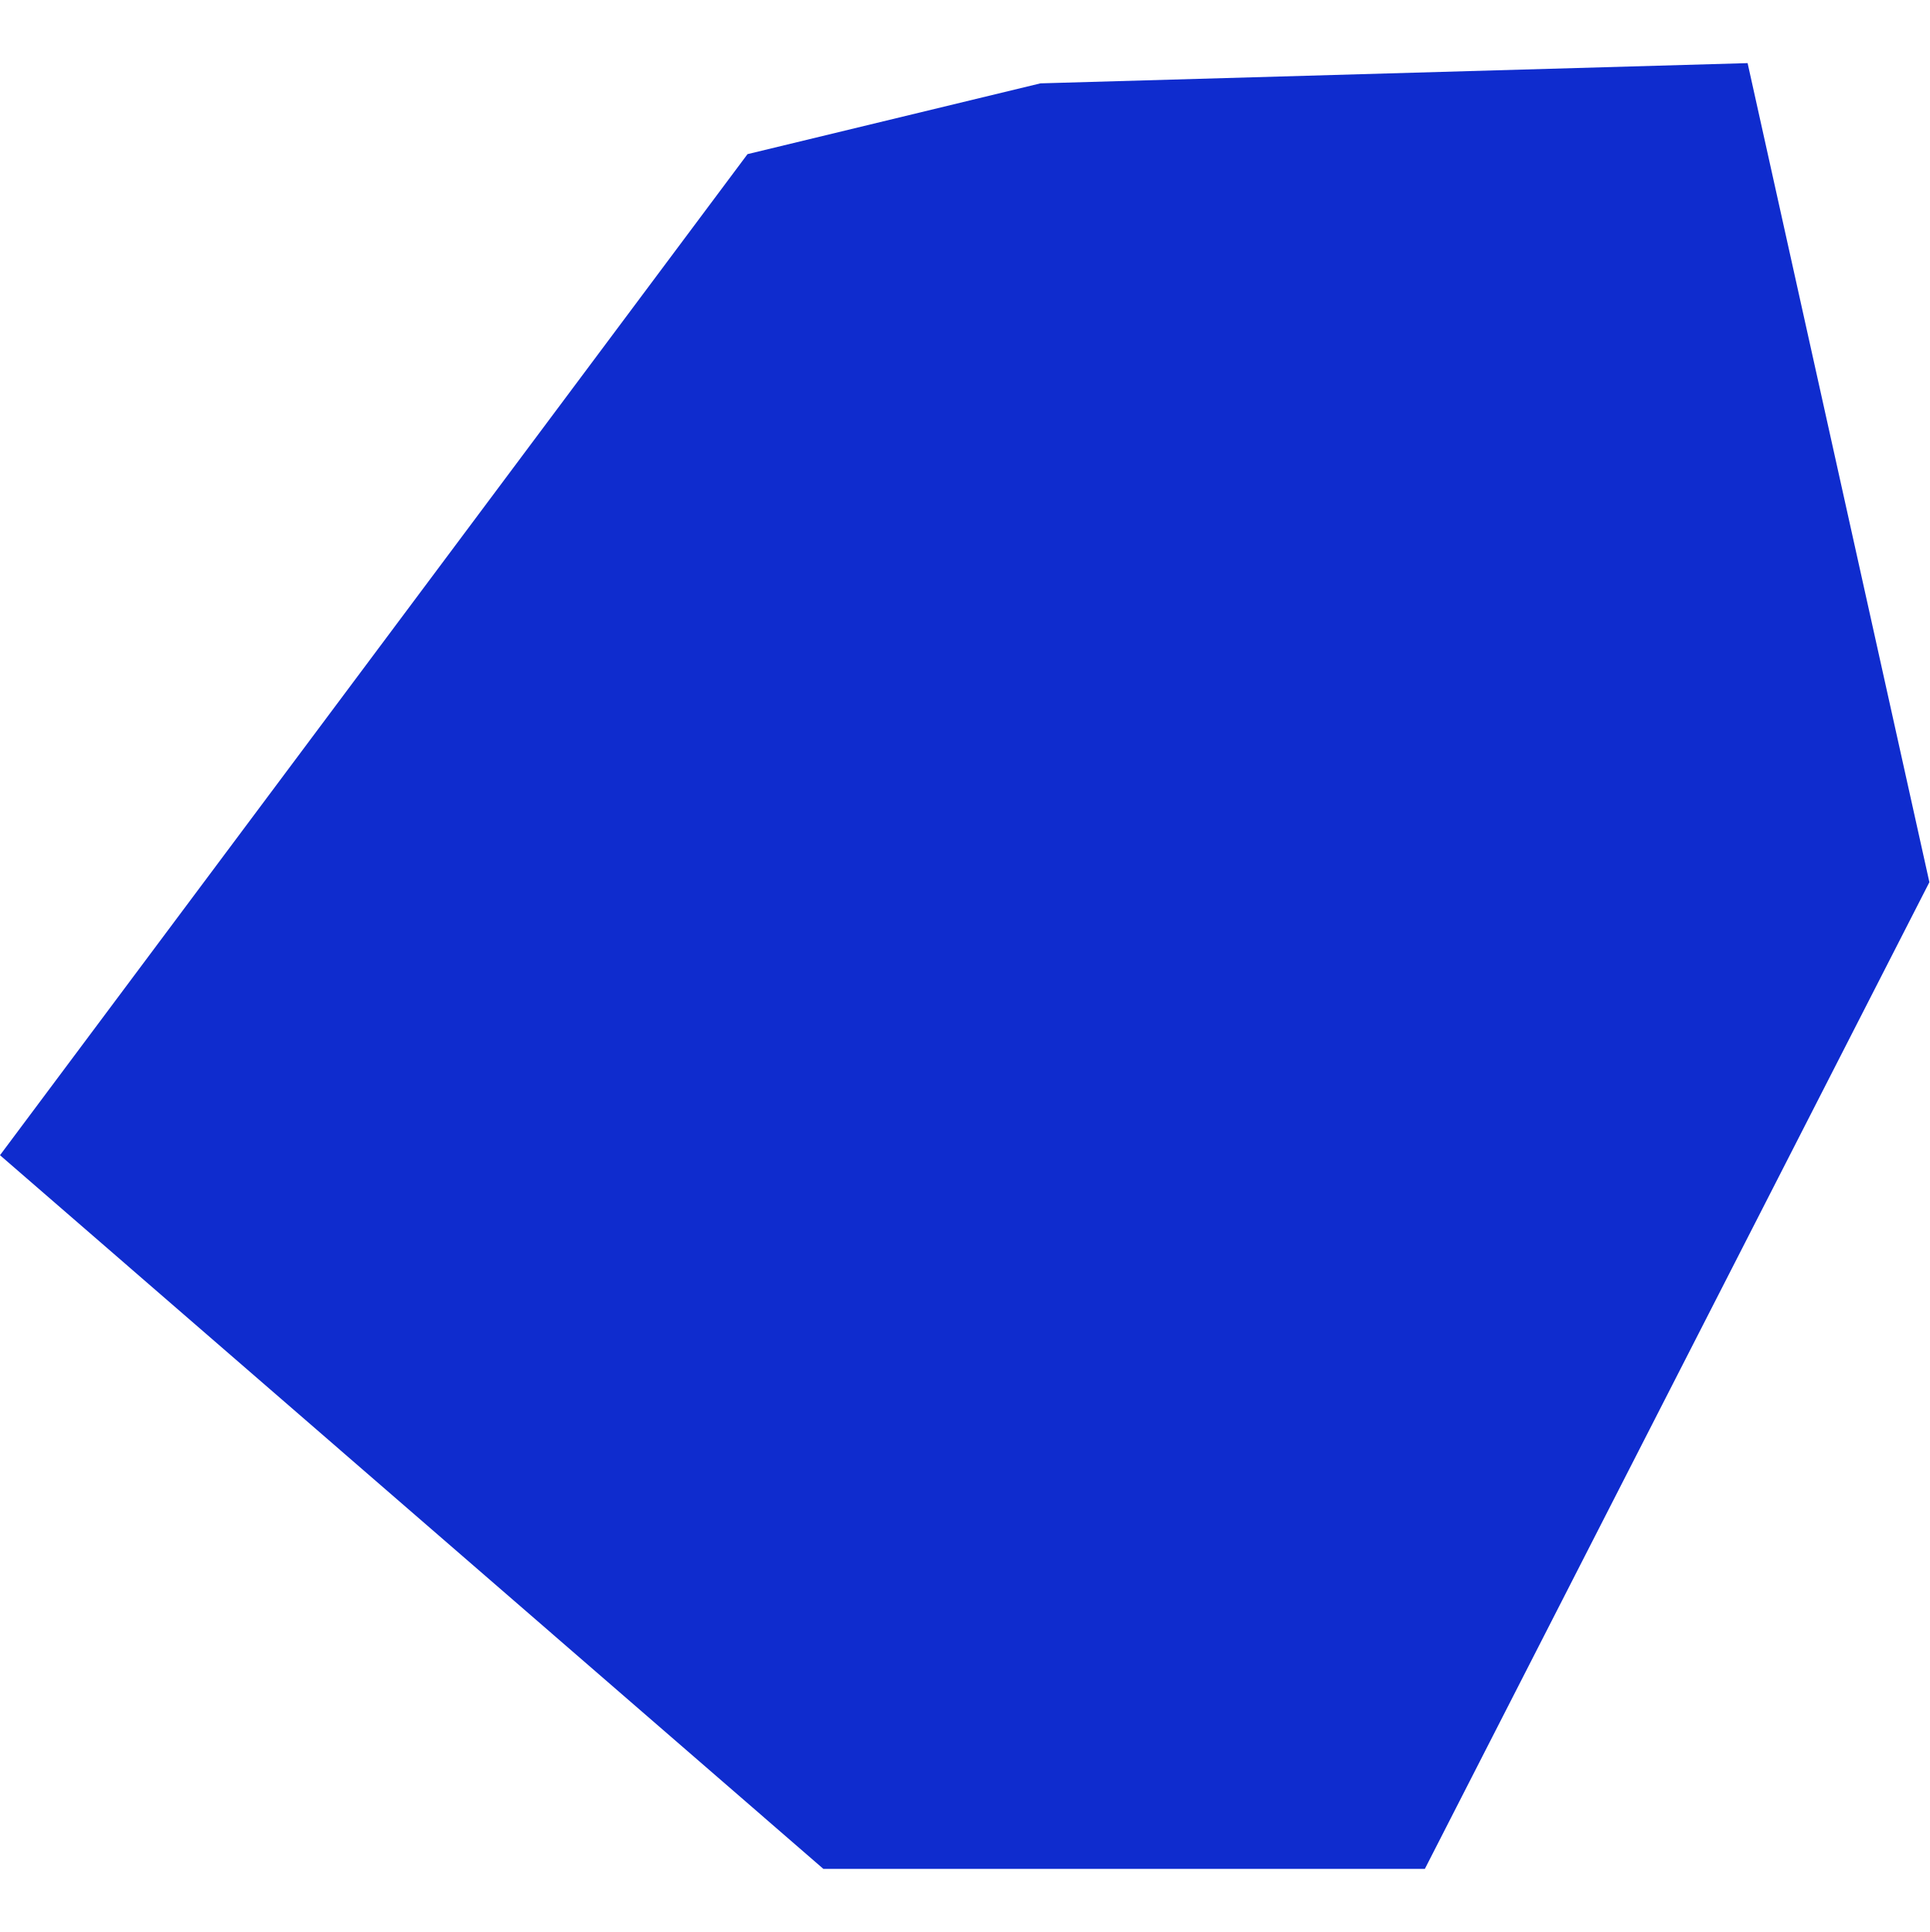
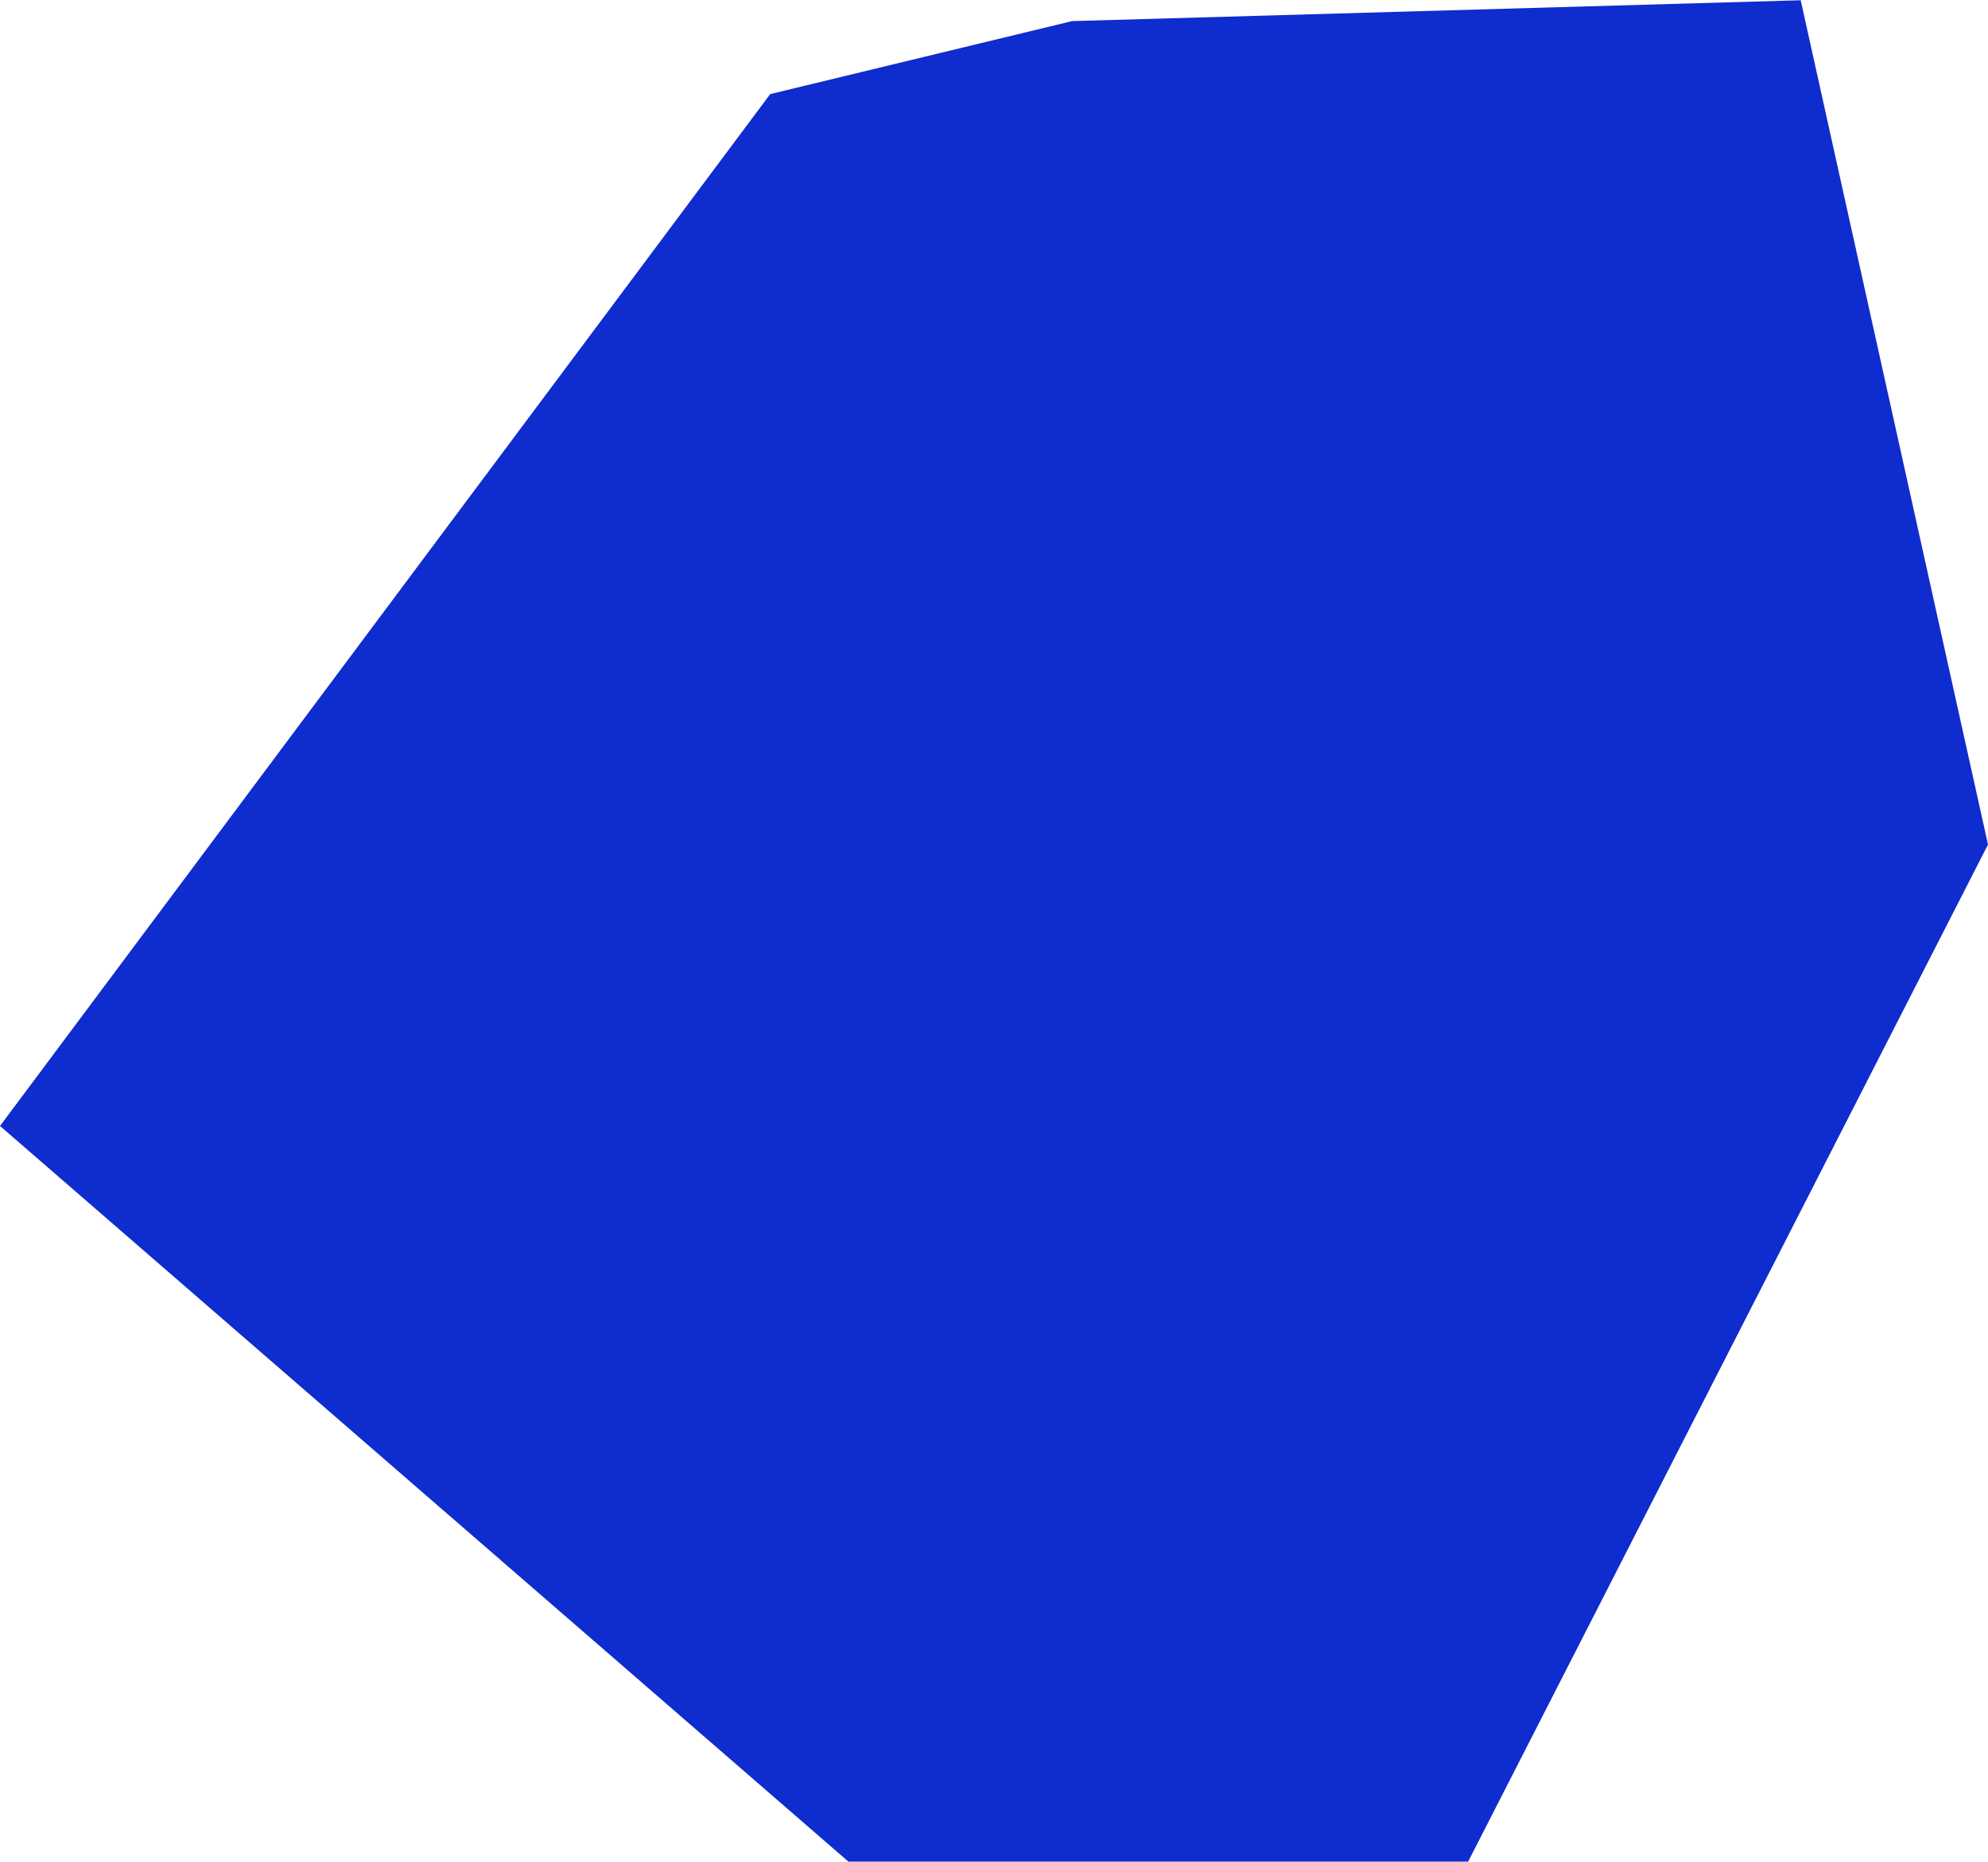
- <svg xmlns="http://www.w3.org/2000/svg" width="658" height="659" viewBox="0 0 704 659" fill="none">
+ <svg xmlns="http://www.w3.org/2000/svg" width="267" height="250" viewBox="0 0 704 659" fill="none">
  <path d="M0 398.548L300.437 659H519.905L704 298.918L637.67 0L379.64 7.385L272.754 33.219L0 398.548Z" fill="#0F2CCE" />
</svg>
